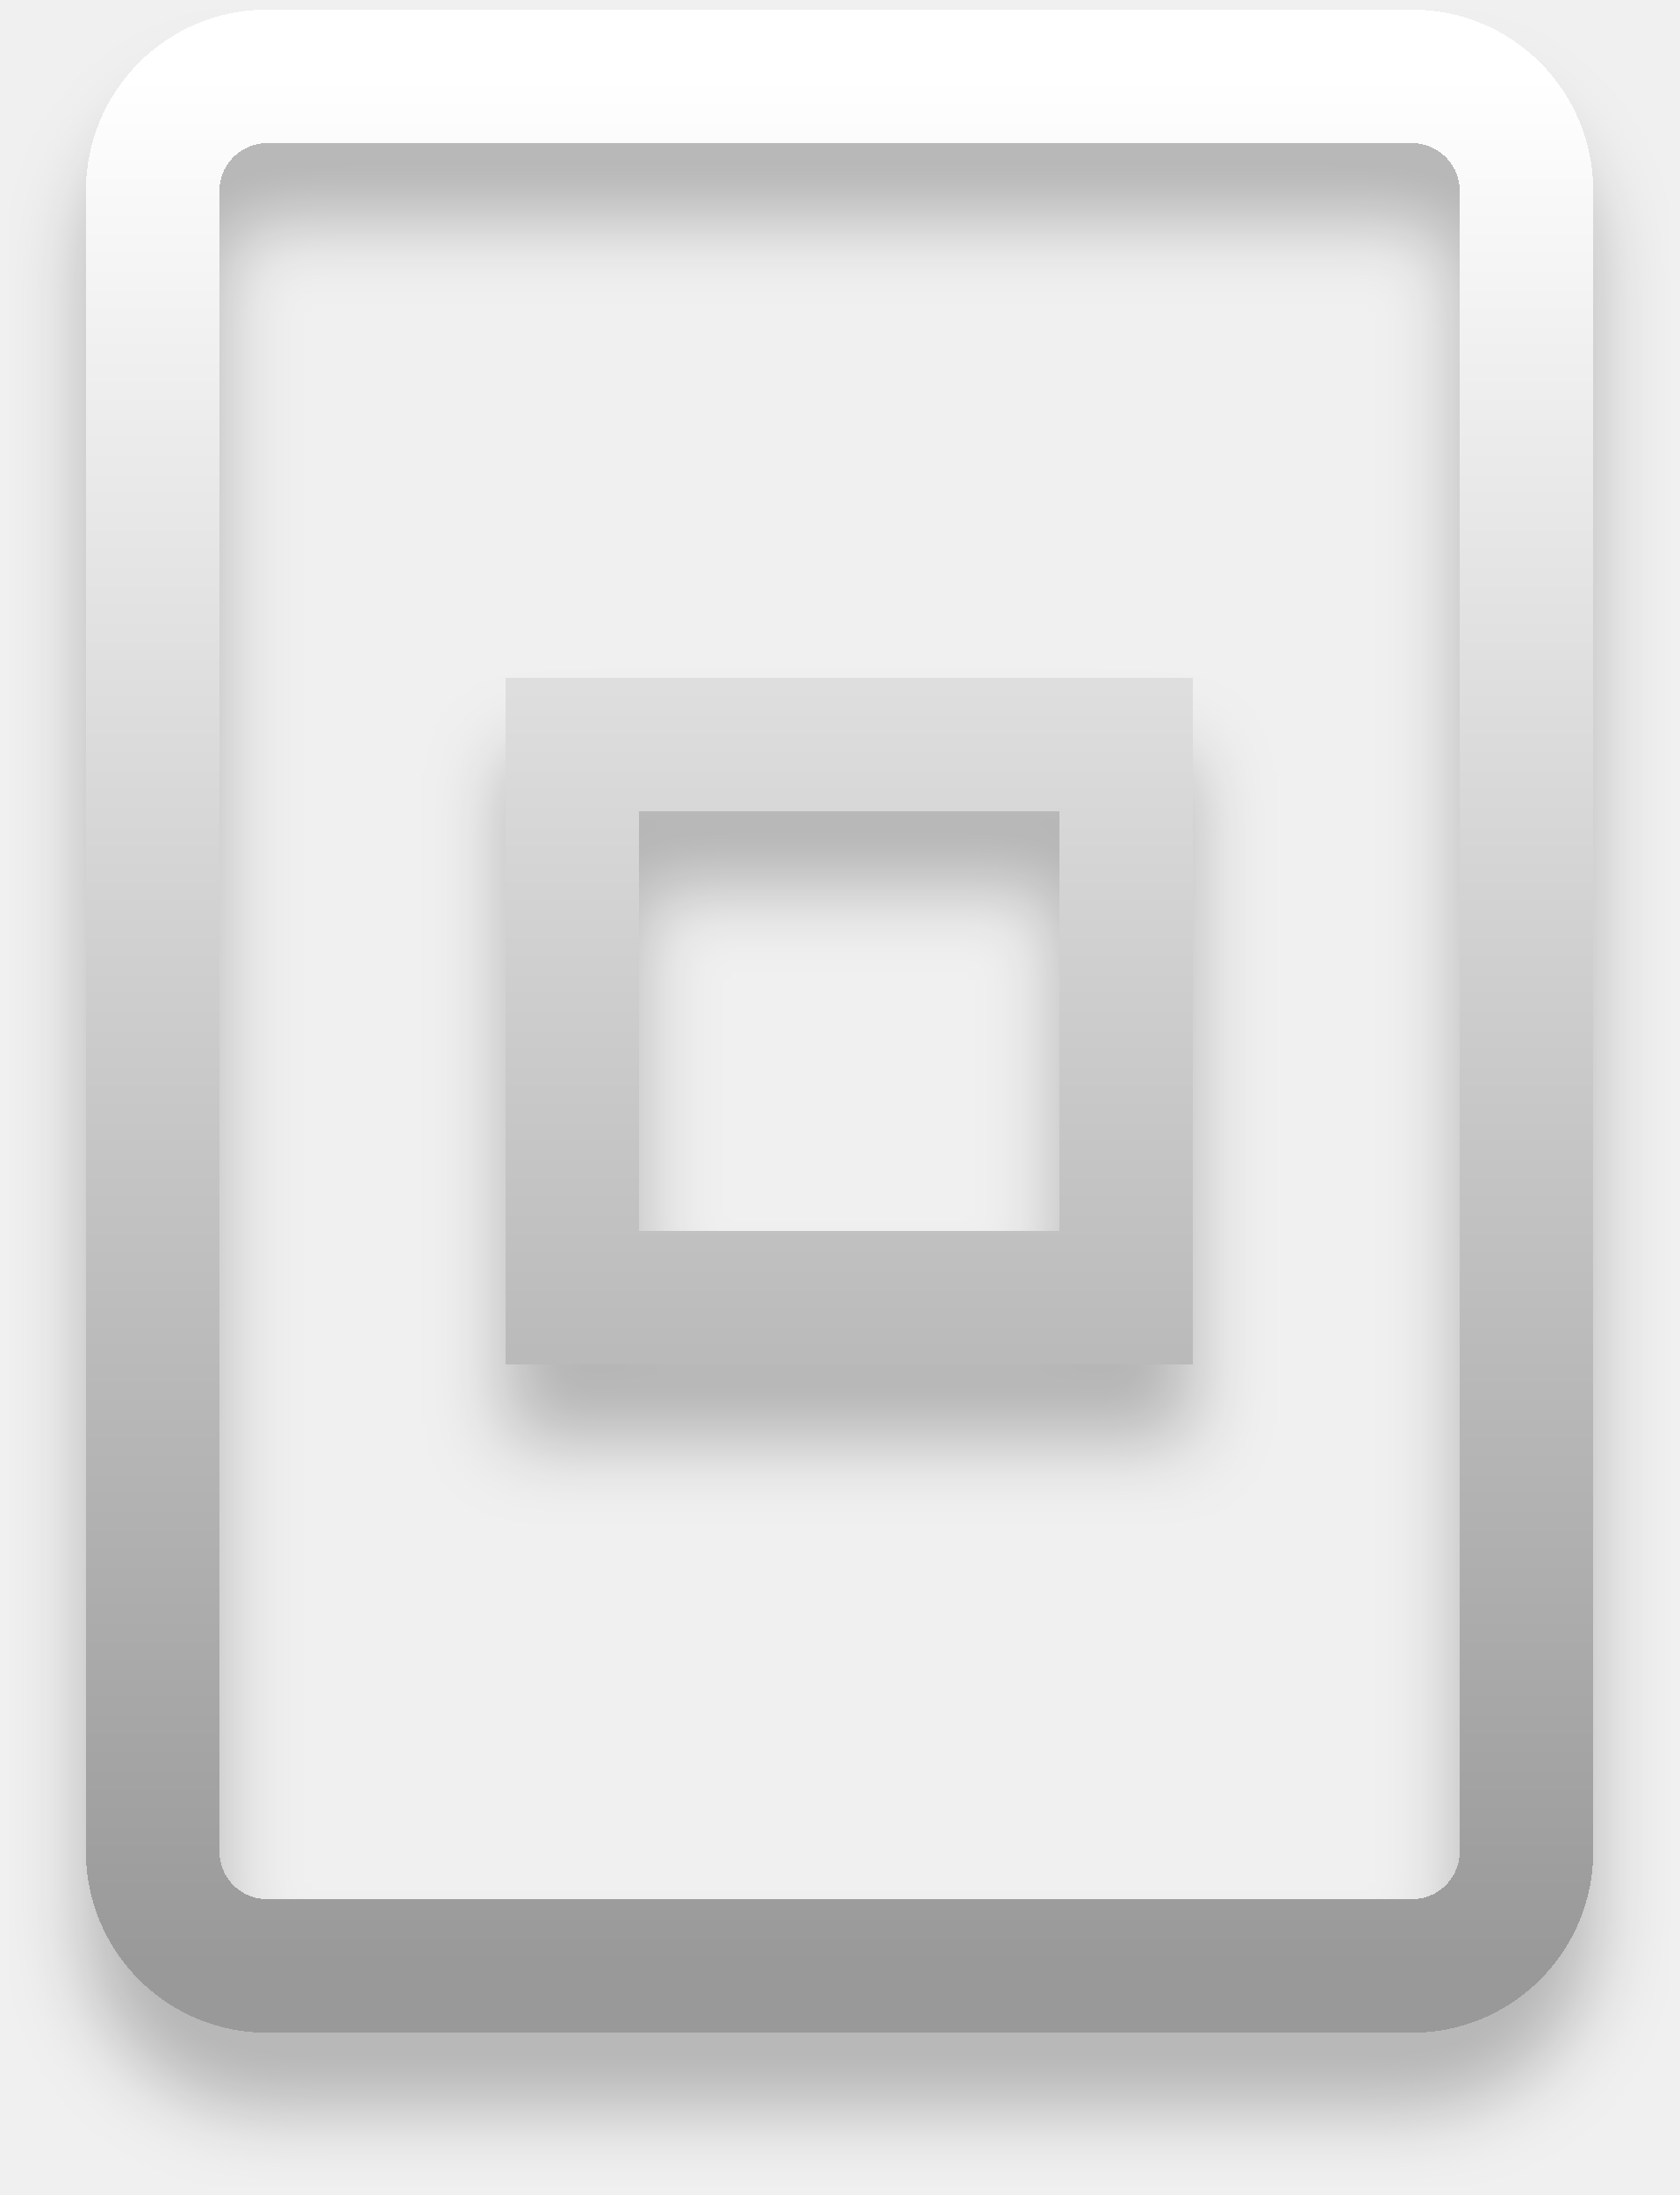
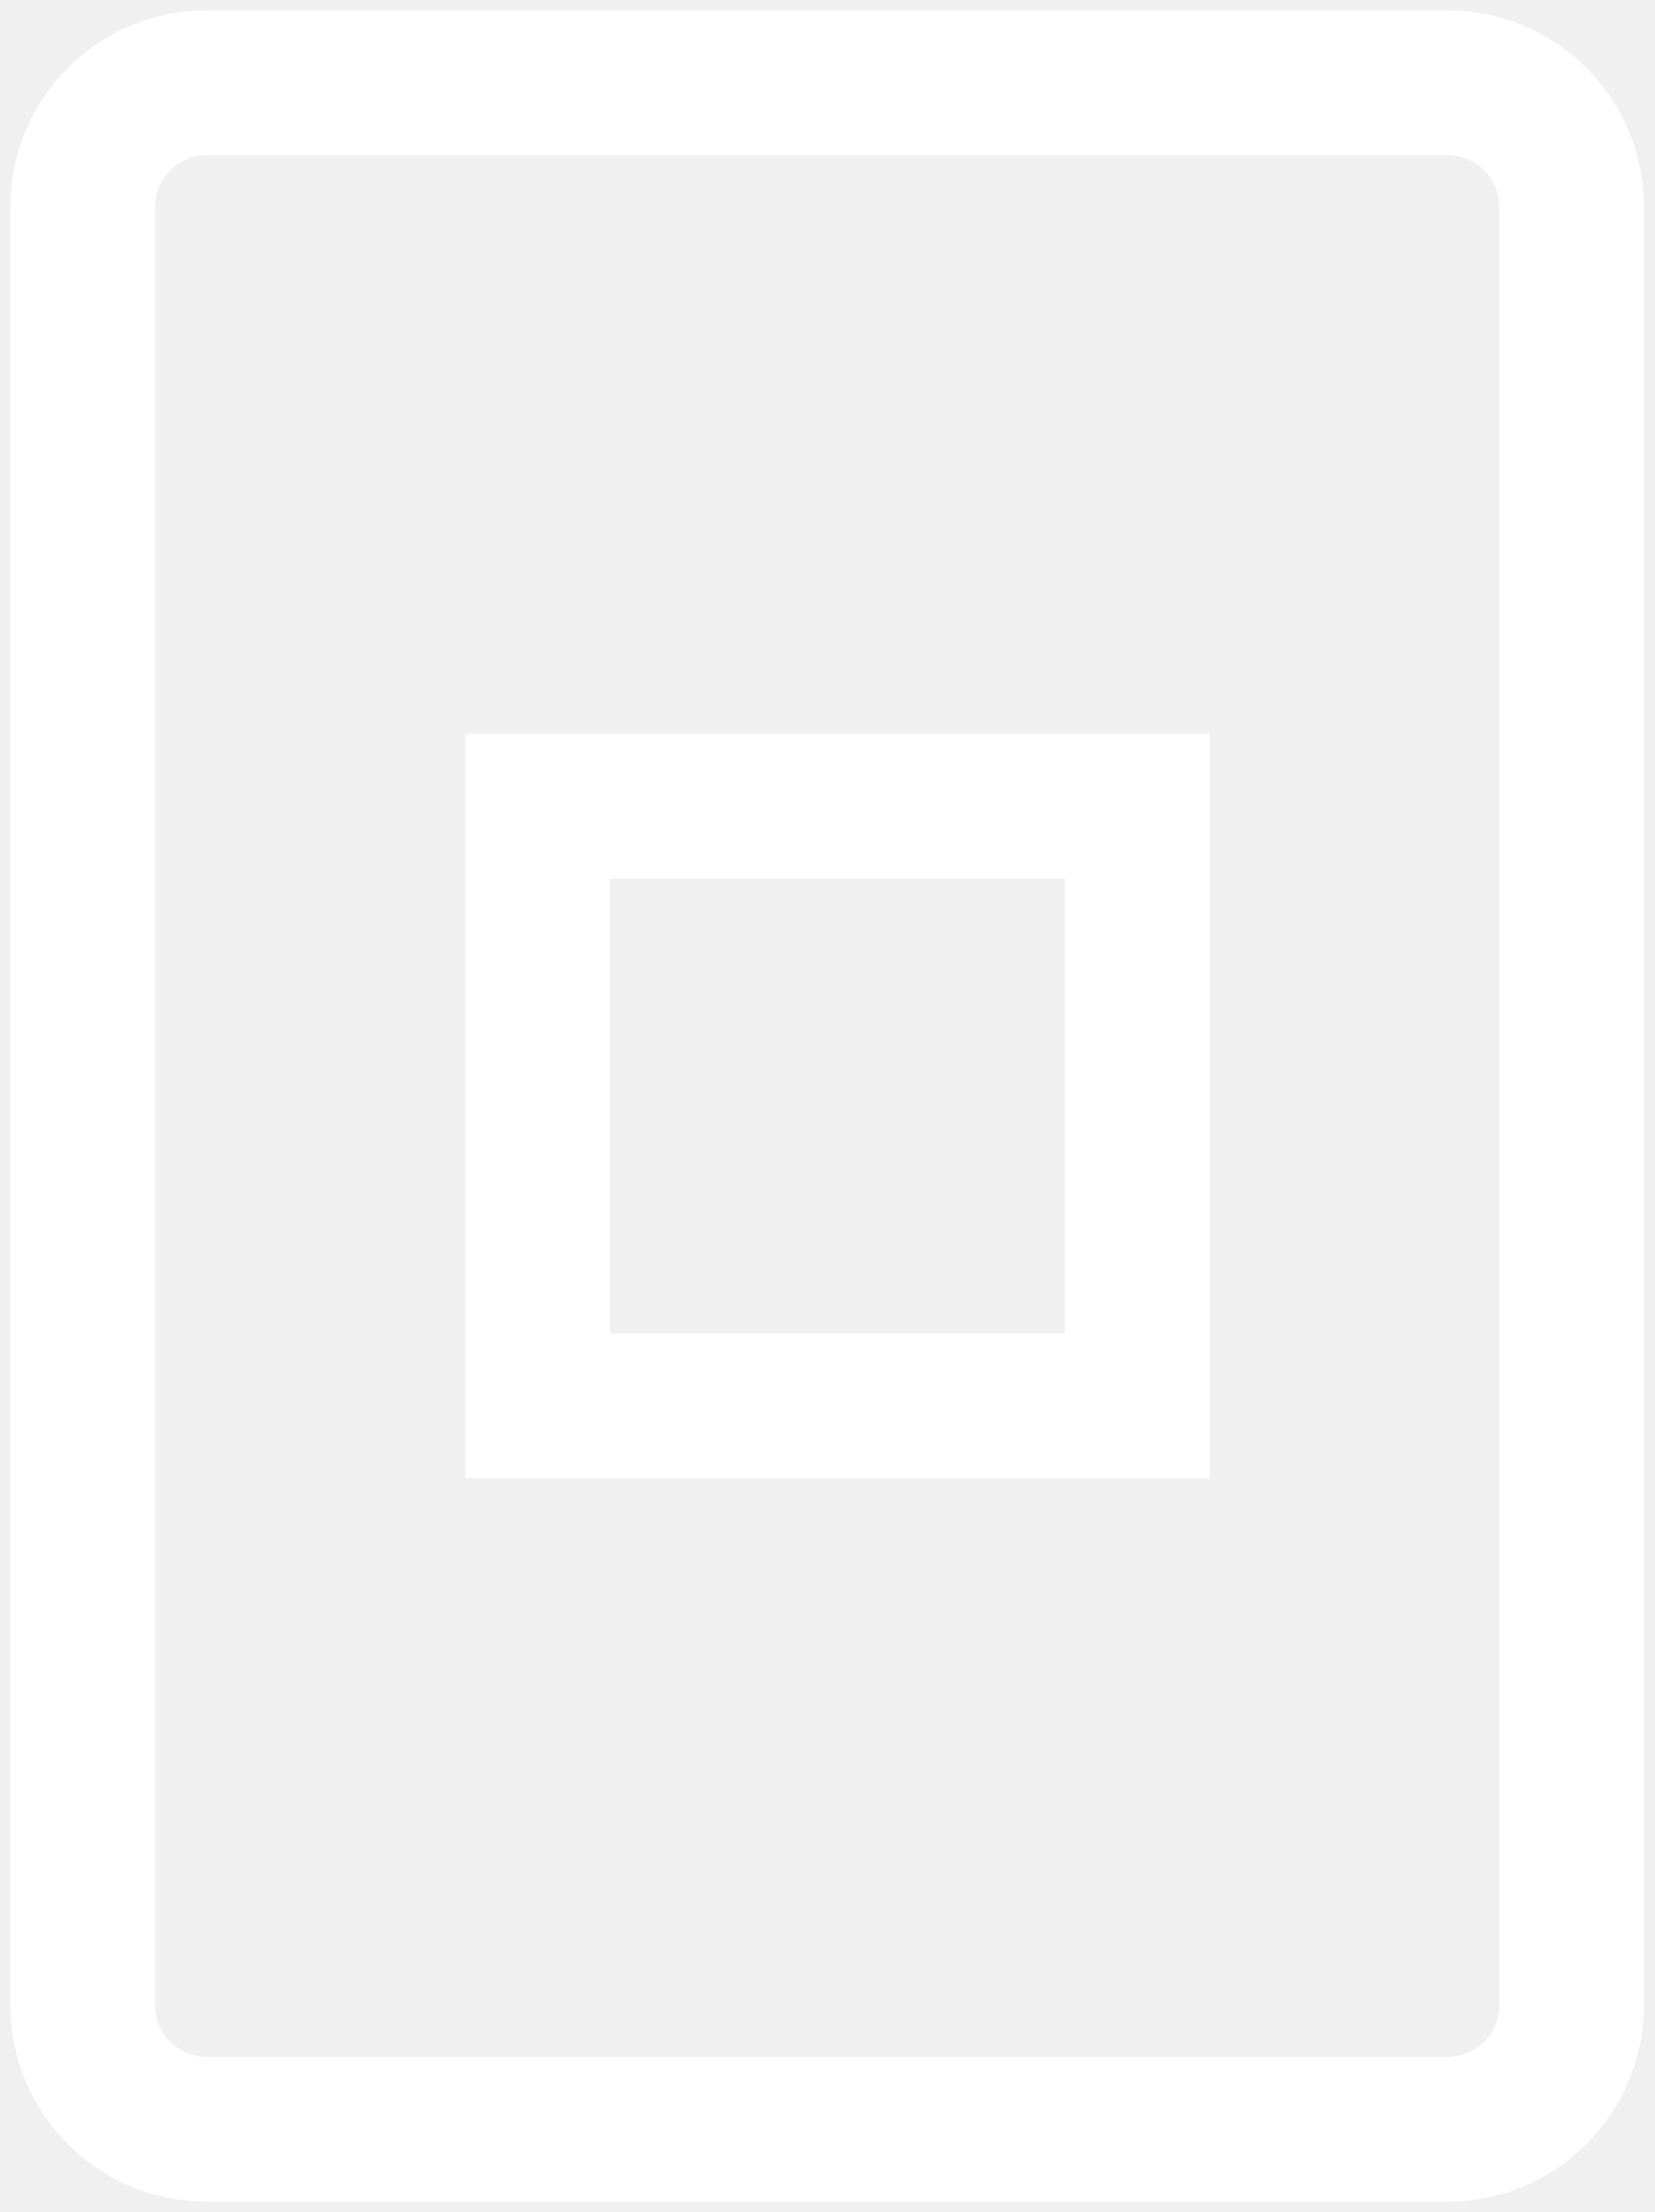
- <svg xmlns="http://www.w3.org/2000/svg" width="88" height="115" viewBox="0 0 88 115" fill="none">
-   <g filter="url(#filter0_d_8_7)">
-     <path d="M8 10C8 6.686 10.686 4 14 4H74C77.314 4 80 6.686 80 10V97C80 100.314 77.314 103 74 103H14C10.686 103 8 100.314 8 97V10Z" stroke="url(#paint0_linear_8_7)" stroke-width="7" shape-rendering="crispEdges" />
-     <path d="M30 39H59V68H30V39Z" stroke="url(#paint1_linear_8_7)" stroke-width="7" shape-rendering="crispEdges" />
-   </g>
-   <defs>
-     <filter id="filter0_d_8_7" x="0.5" y="0.5" width="87" height="114" filterUnits="userSpaceOnUse" color-interpolation-filters="sRGB">
-       <feFlood flood-opacity="0" result="BackgroundImageFix" />
-       <feColorMatrix in="SourceAlpha" type="matrix" values="0 0 0 0 0 0 0 0 0 0 0 0 0 0 0 0 0 0 127 0" result="hardAlpha" />
-       <feOffset dy="4" />
-       <feGaussianBlur stdDeviation="2" />
-       <feComposite in2="hardAlpha" operator="out" />
-       <feColorMatrix type="matrix" values="0 0 0 0 0 0 0 0 0 0 0 0 0 0 0 0 0 0 0.25 0" />
-       <feBlend mode="normal" in2="BackgroundImageFix" result="effect1_dropShadow_8_7" />
-       <feBlend mode="normal" in="SourceGraphic" in2="effect1_dropShadow_8_7" result="shape" />
-     </filter>
-     <linearGradient id="paint0_linear_8_7" x1="44" y1="4" x2="44" y2="103" gradientUnits="userSpaceOnUse">
-       <stop stop-color="white" />
-       <stop offset="1" stop-color="#999999" />
-     </linearGradient>
-     <linearGradient id="paint1_linear_8_7" x1="44" y1="4" x2="44" y2="103" gradientUnits="userSpaceOnUse">
-       <stop stop-color="white" />
-       <stop offset="1" stop-color="#999999" />
-     </linearGradient>
-   </defs>
+ <svg xmlns="http://www.w3.org/2000/svg" width="80" height="107" viewBox="0 0 80 107" fill="none">
+   <path d="M4 10C4 6.686 6.686 4 10 4H70C73.314 4 76 6.686 76 10V97C76 100.314 73.314 103 70 103H10C6.686 103 4 100.314 4 97V10Z" stroke="white" stroke-width="7" />
+   <path d="M26 39H55V68H26V39Z" stroke="white" stroke-width="7" />
</svg>
